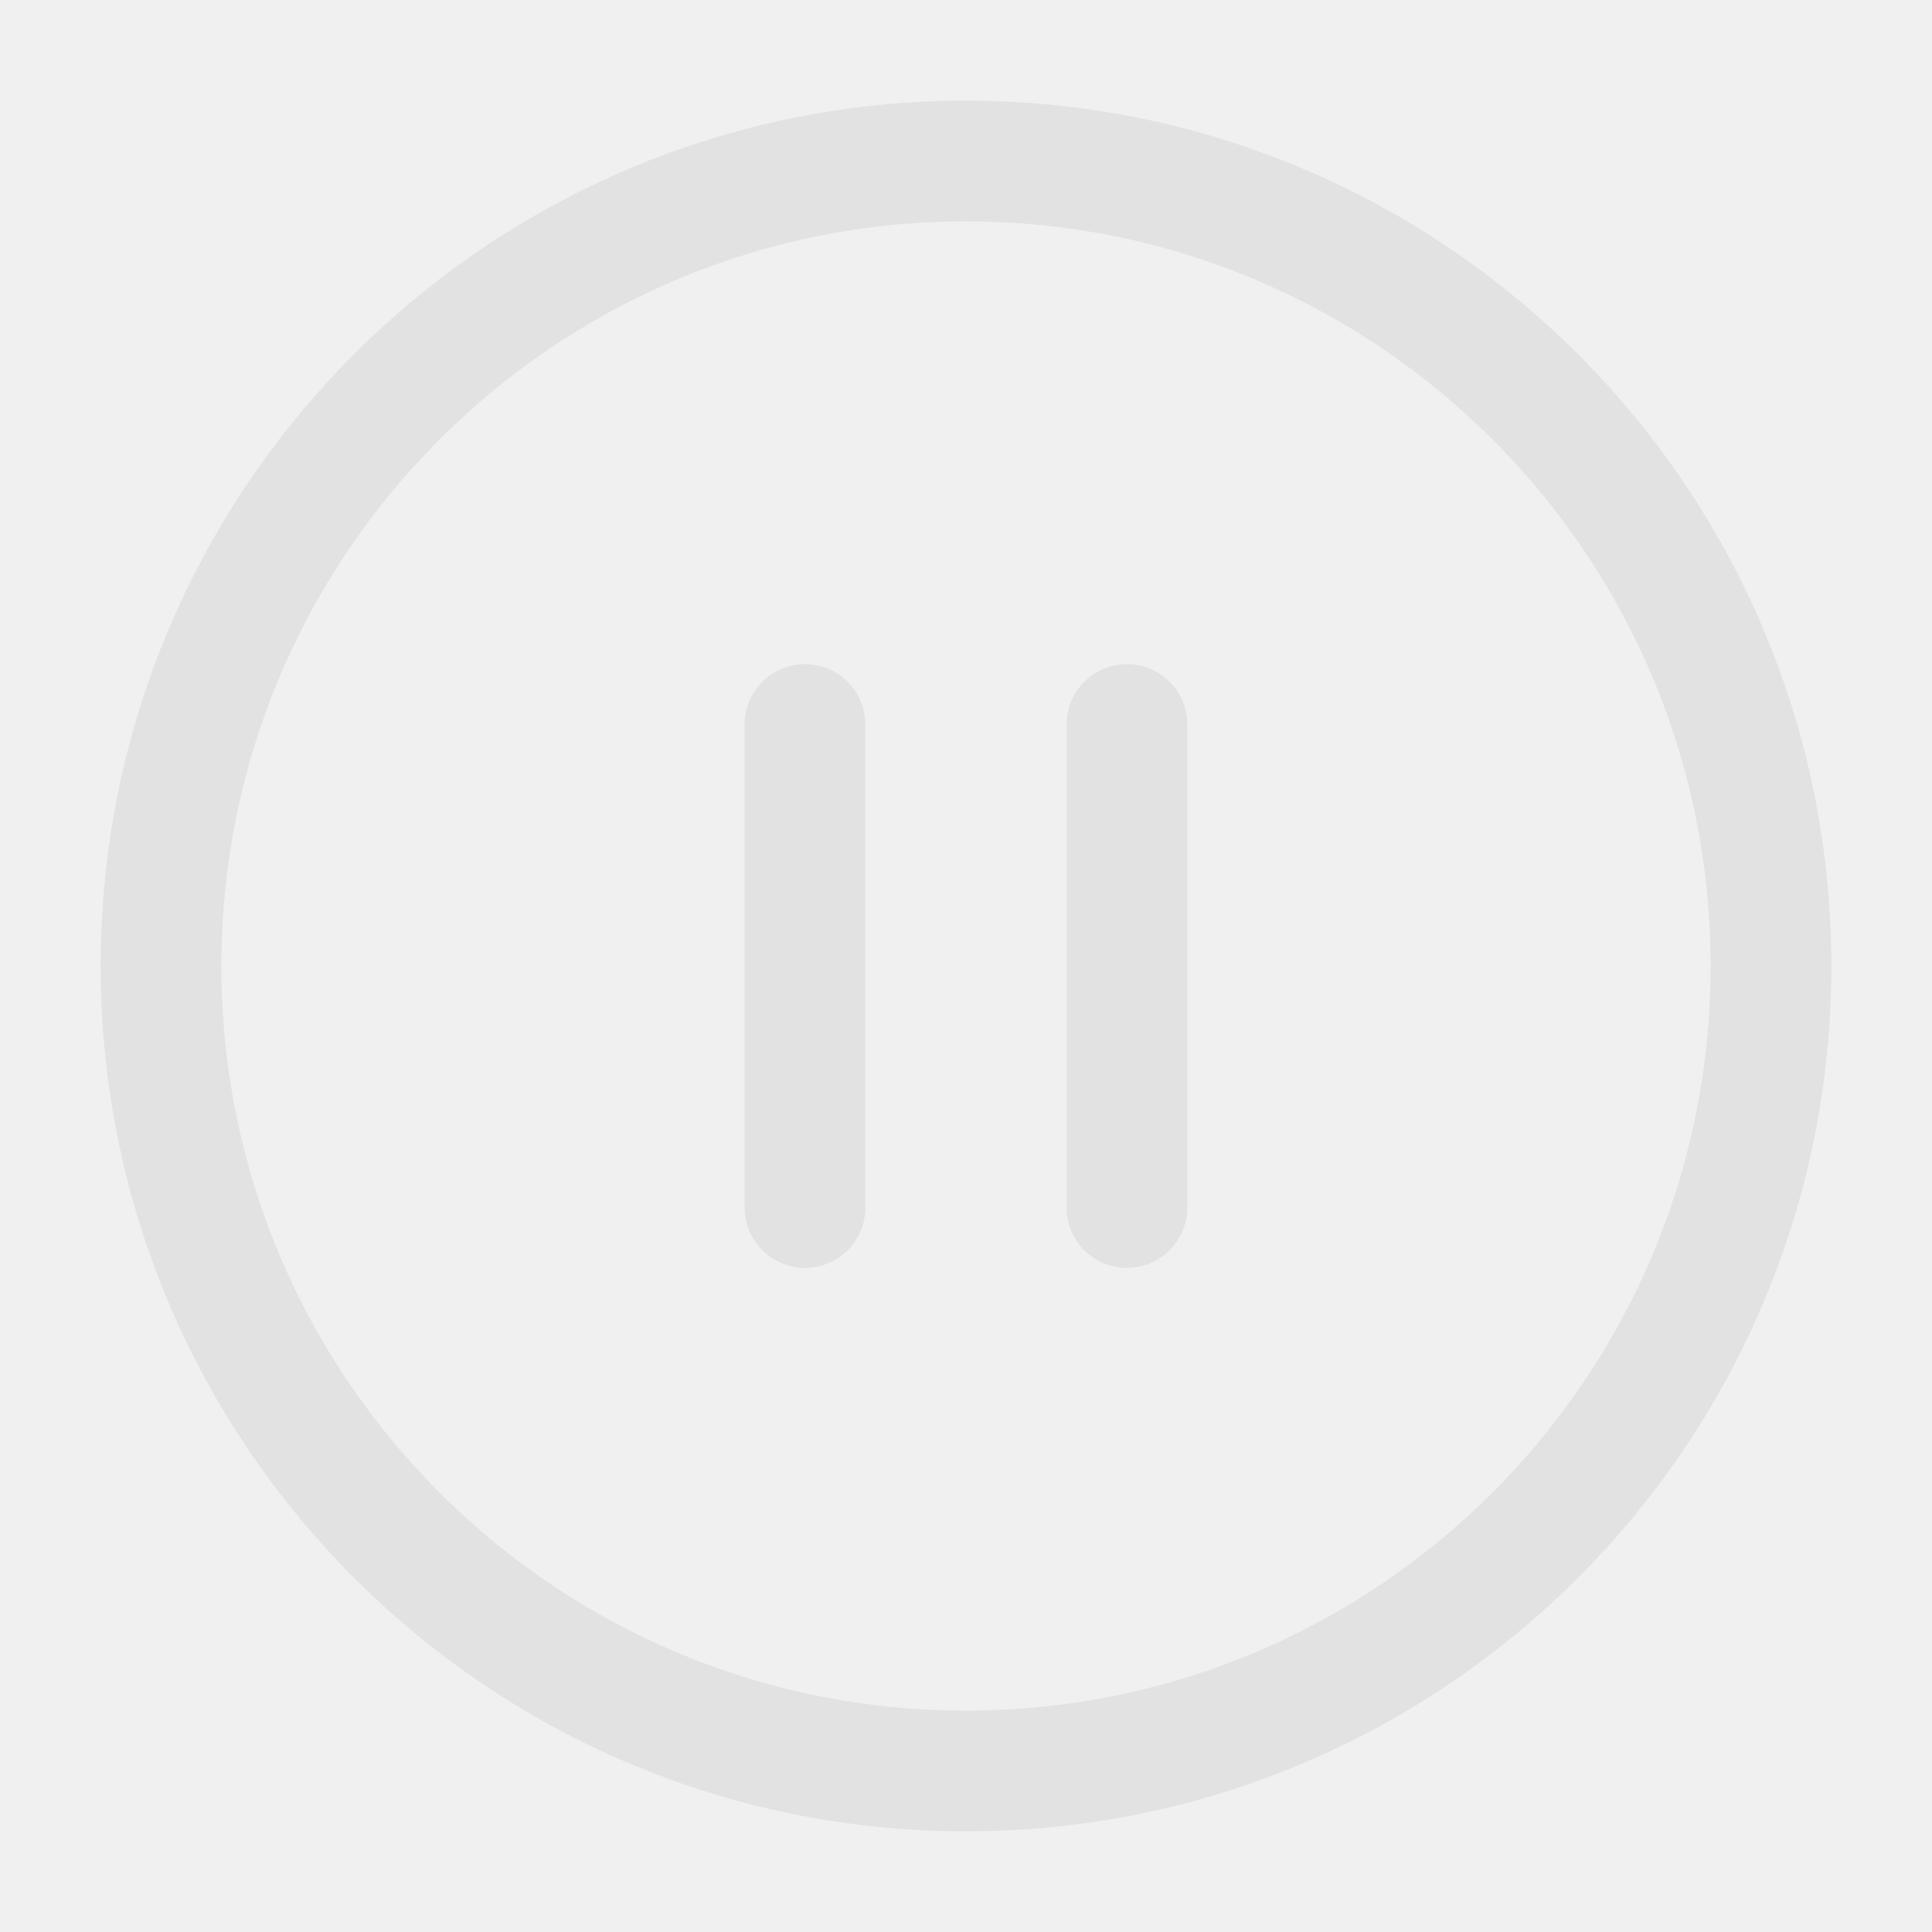
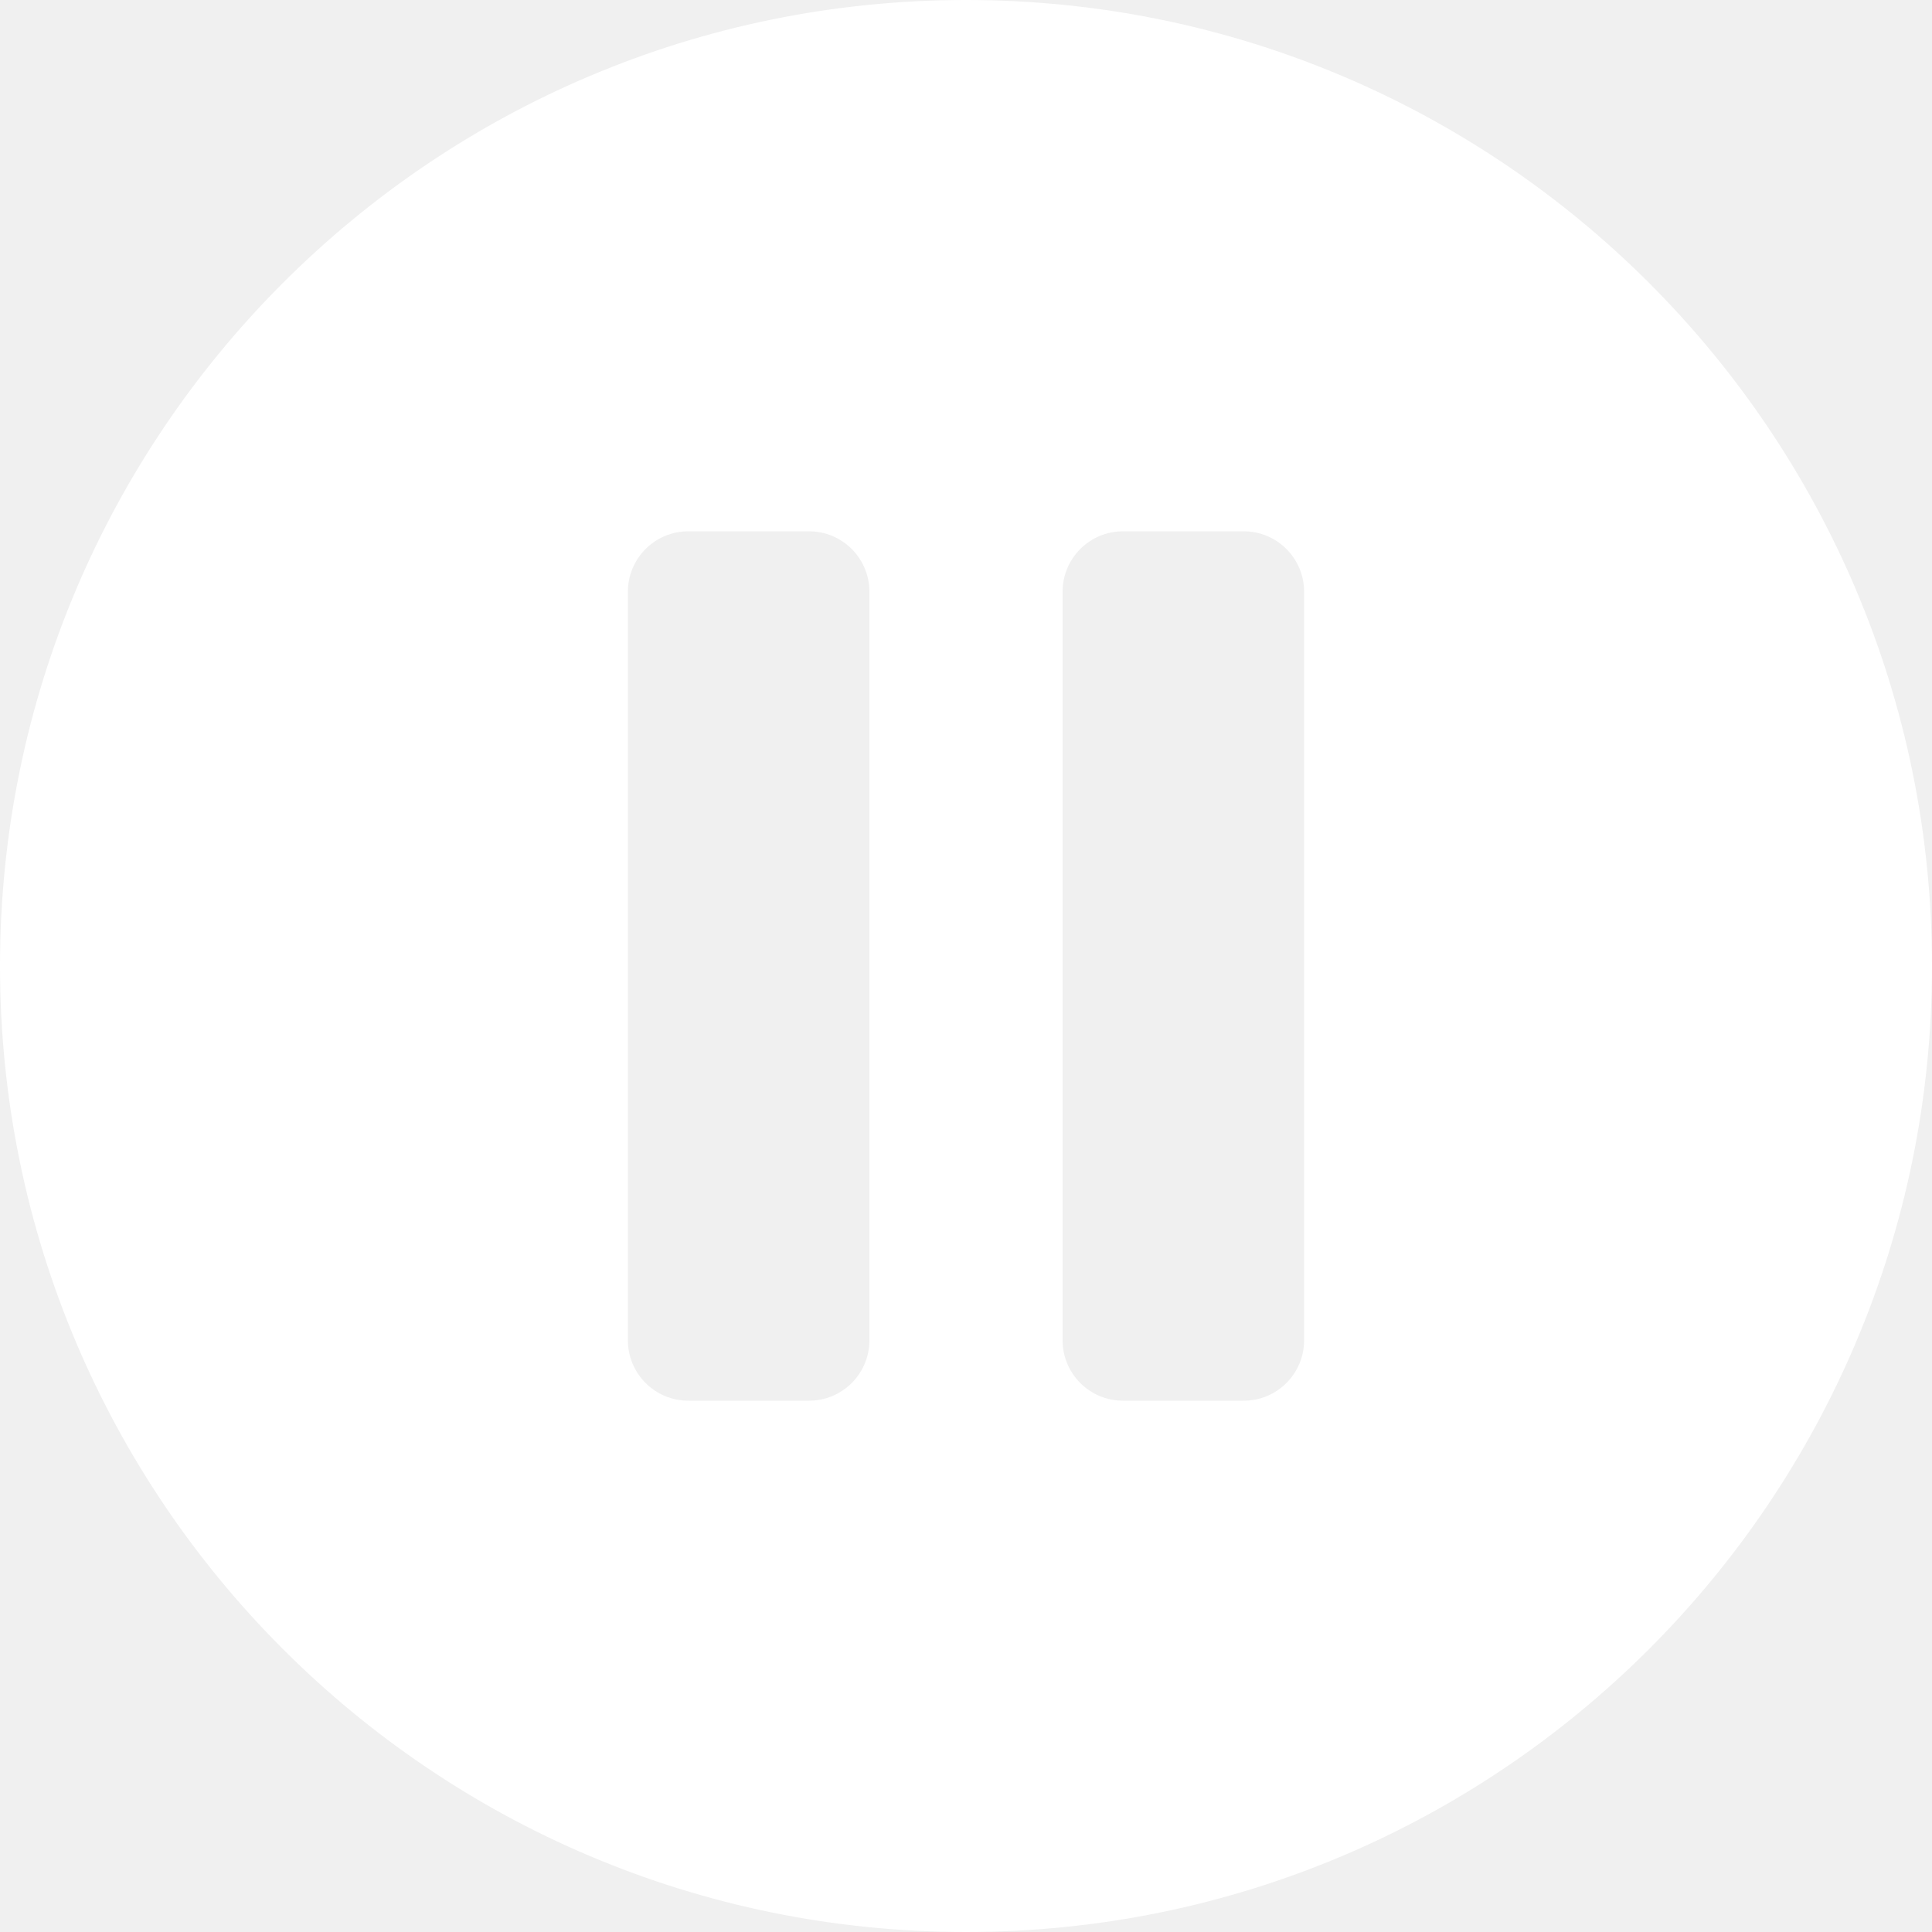
<svg xmlns="http://www.w3.org/2000/svg" width="32" height="32" viewBox="0 0 32 32" fill="none">
-   <path d="M13.333 20V12M18.666 20V12M29.333 16C29.333 23.364 23.364 29.333 16 29.333C8.636 29.333 2.667 23.364 2.667 16C2.667 8.636 8.636 2.667 16 2.667C23.364 2.667 29.333 8.636 29.333 16Z" stroke="#E2E2E2" stroke-width="2" stroke-linecap="round" stroke-linejoin="round" />
+   <path fill-rule="evenodd" clip-rule="evenodd" d="M32 16C32 24.837 24.837 32 16 32C7.163 32 0 24.837 0 16C0 7.163 7.163 0 16 0C24.837 0 32 7.163 32 16ZM10.4 9.8C10.4 9.248 10.848 8.8 11.4 8.8H13.4C13.952 8.8 14.4 9.248 14.4 9.8V22.2C14.4 22.752 13.952 23.2 13.4 23.2H11.4C10.848 23.2 10.4 22.752 10.4 22.2V9.8ZM18.6 8.8C18.048 8.8 17.6 9.248 17.6 9.8V22.2C17.6 22.752 18.048 23.2 18.6 23.2H20.6C21.152 23.2 21.6 22.752 21.6 22.2V9.8C21.6 9.248 21.152 8.8 20.6 8.8H18.6Z" fill="white" />
</svg>
